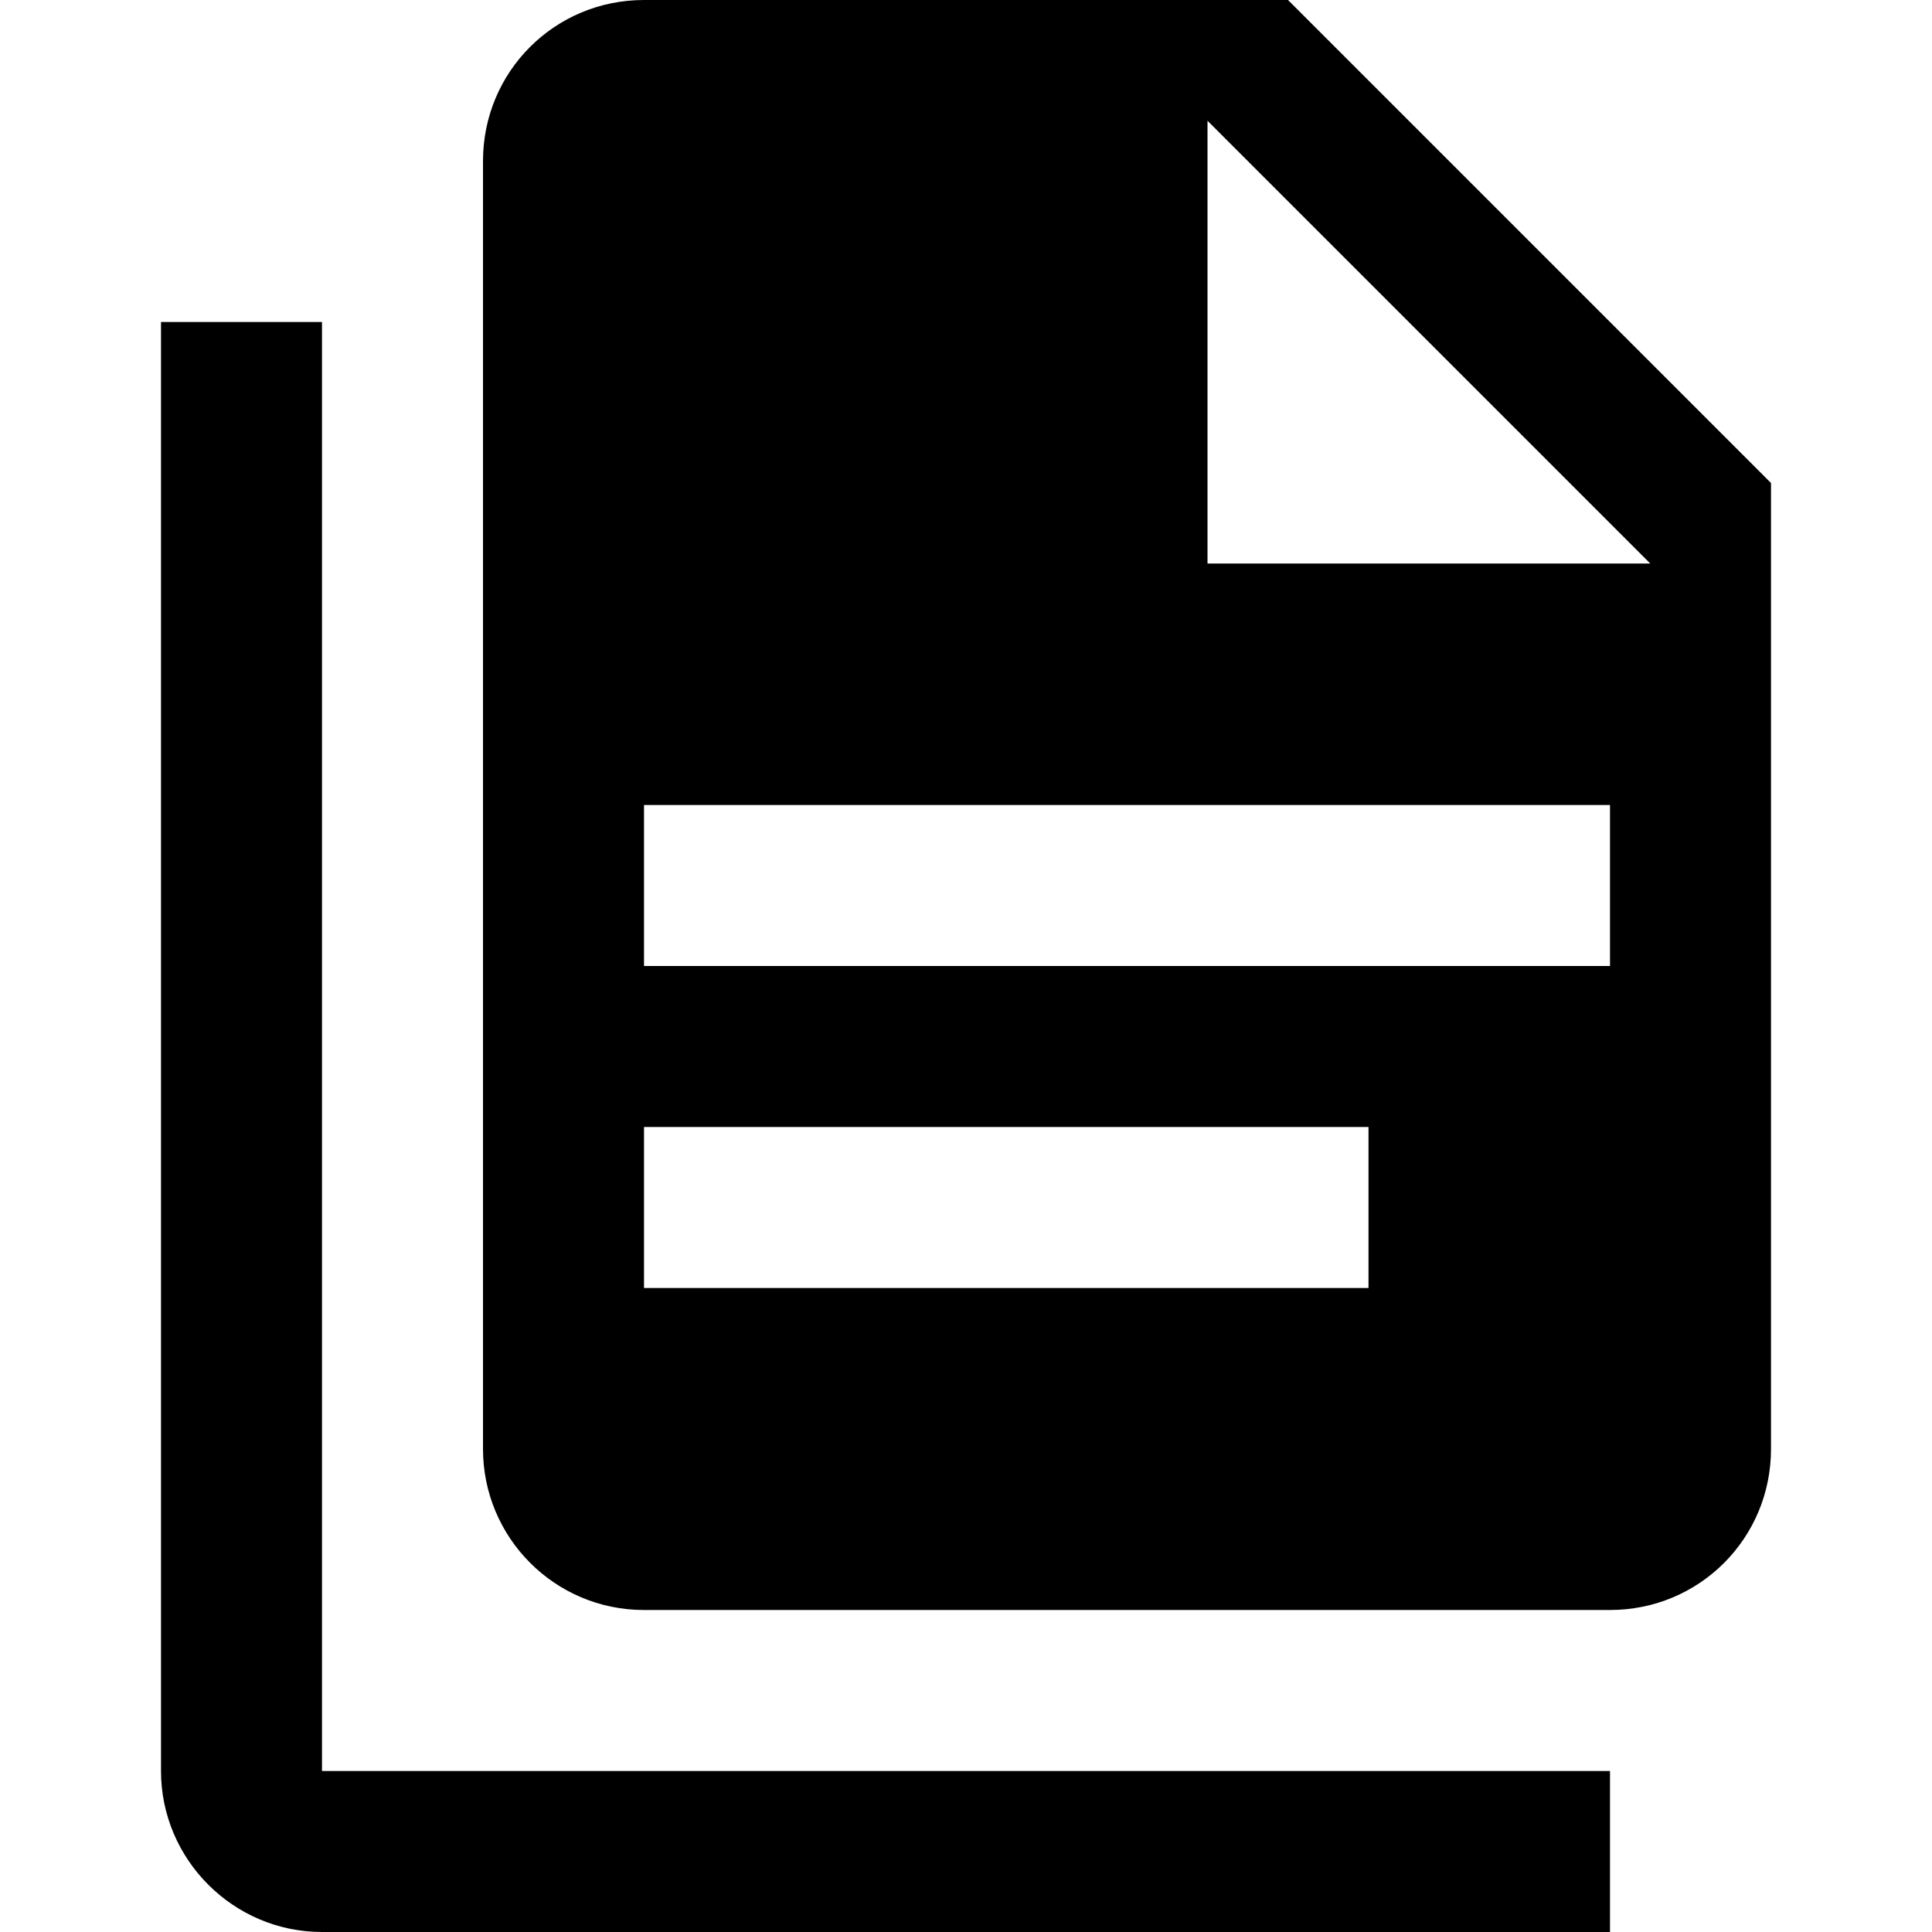
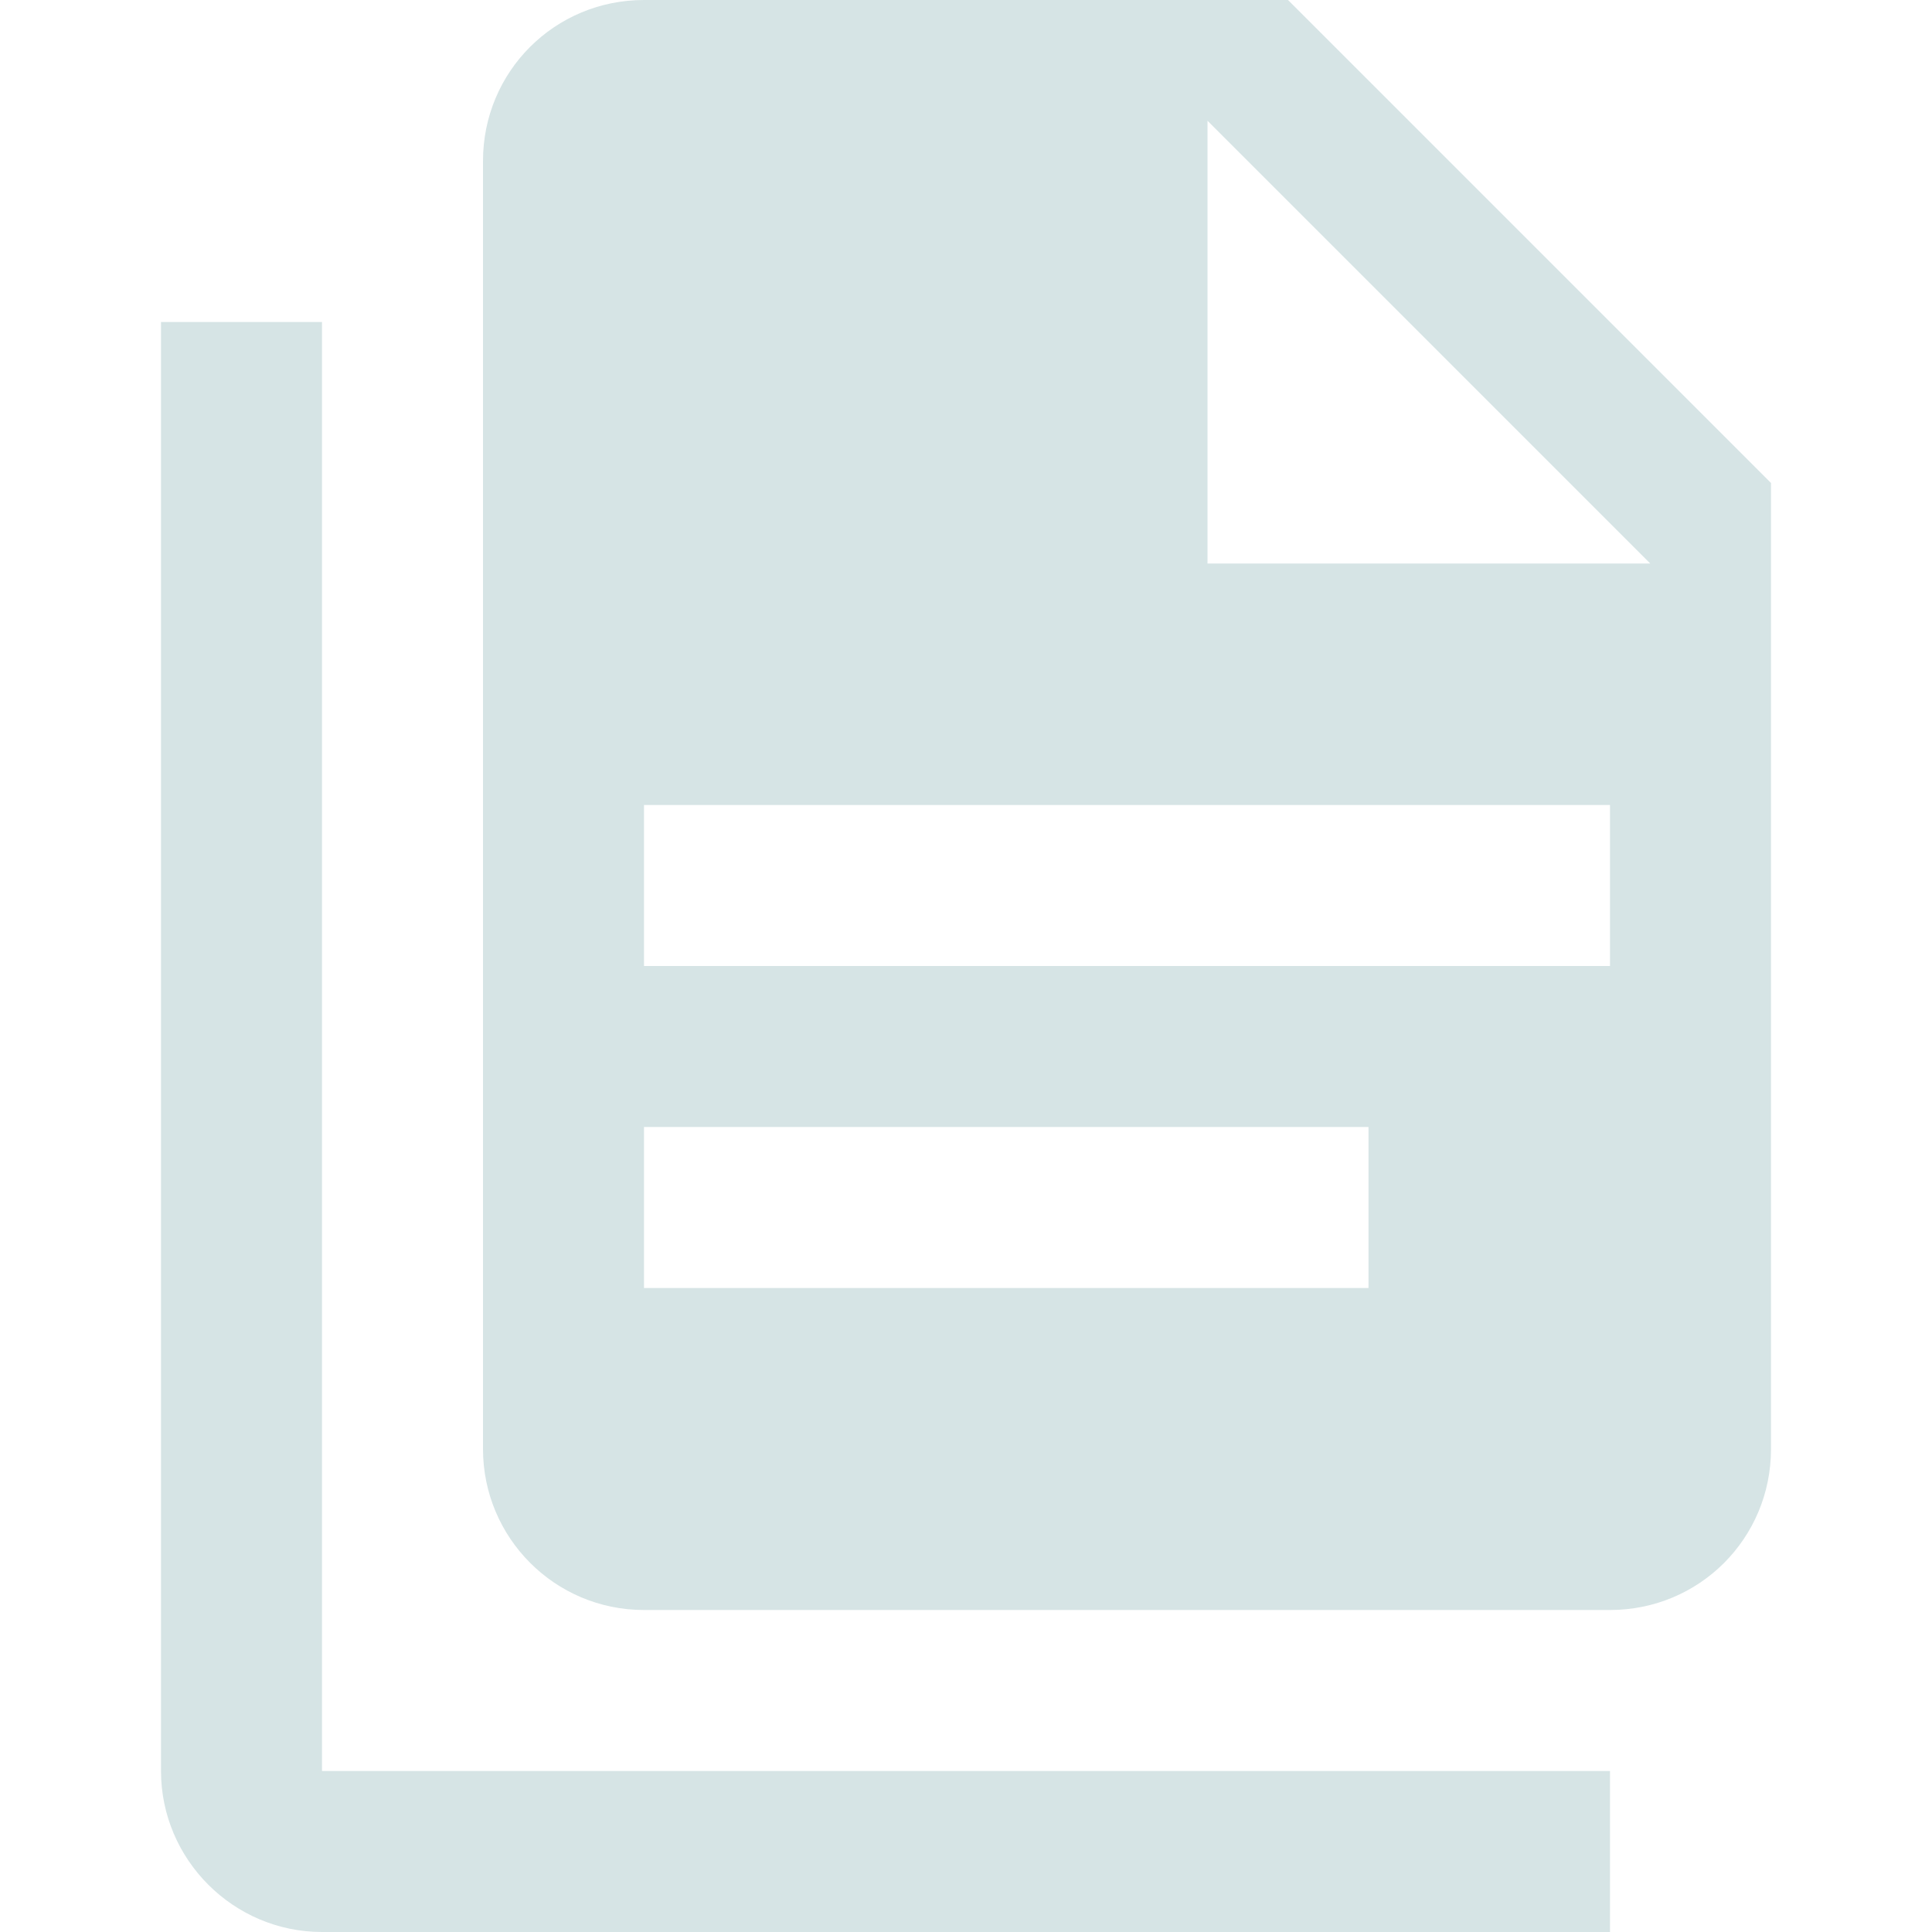
- <svg xmlns="http://www.w3.org/2000/svg" viewBox="0 0 24 24">
-   <path d="M4 4V22H20V24H4C2.9 24 2 23.1 2 22V4H4M15 7H20.5L15 1.5V7M8 0H16L22 6V18C22 19.11 21.11 20 20 20H8C6.89 20 6 19.1 6 18V2C6 .89 6.89 0 8 0M17 16V14H8V16H17M20 12V10H8V12H20Z" />
+ <svg xmlns="http://www.w3.org/2000/svg" viewBox="0 0 24 24" version="1.1" id="svg4113">
+   <defs id="defs4117" />
+   <path d="M4 4V22H20V24H4C2.9 24 2 23.1 2 22V4H4M15 7H20.5L15 1.5V7M8 0H16L22 6V18C22 19.11 21.11 20 20 20H8C6.89 20 6 19.1 6 18V2C6 .89 6.89 0 8 0M17 16V14H8V16H17M20 12V10H8V12H20Z" id="path4111" style="fill:#d6e4e5;fill-opacity:1" />
</svg>
